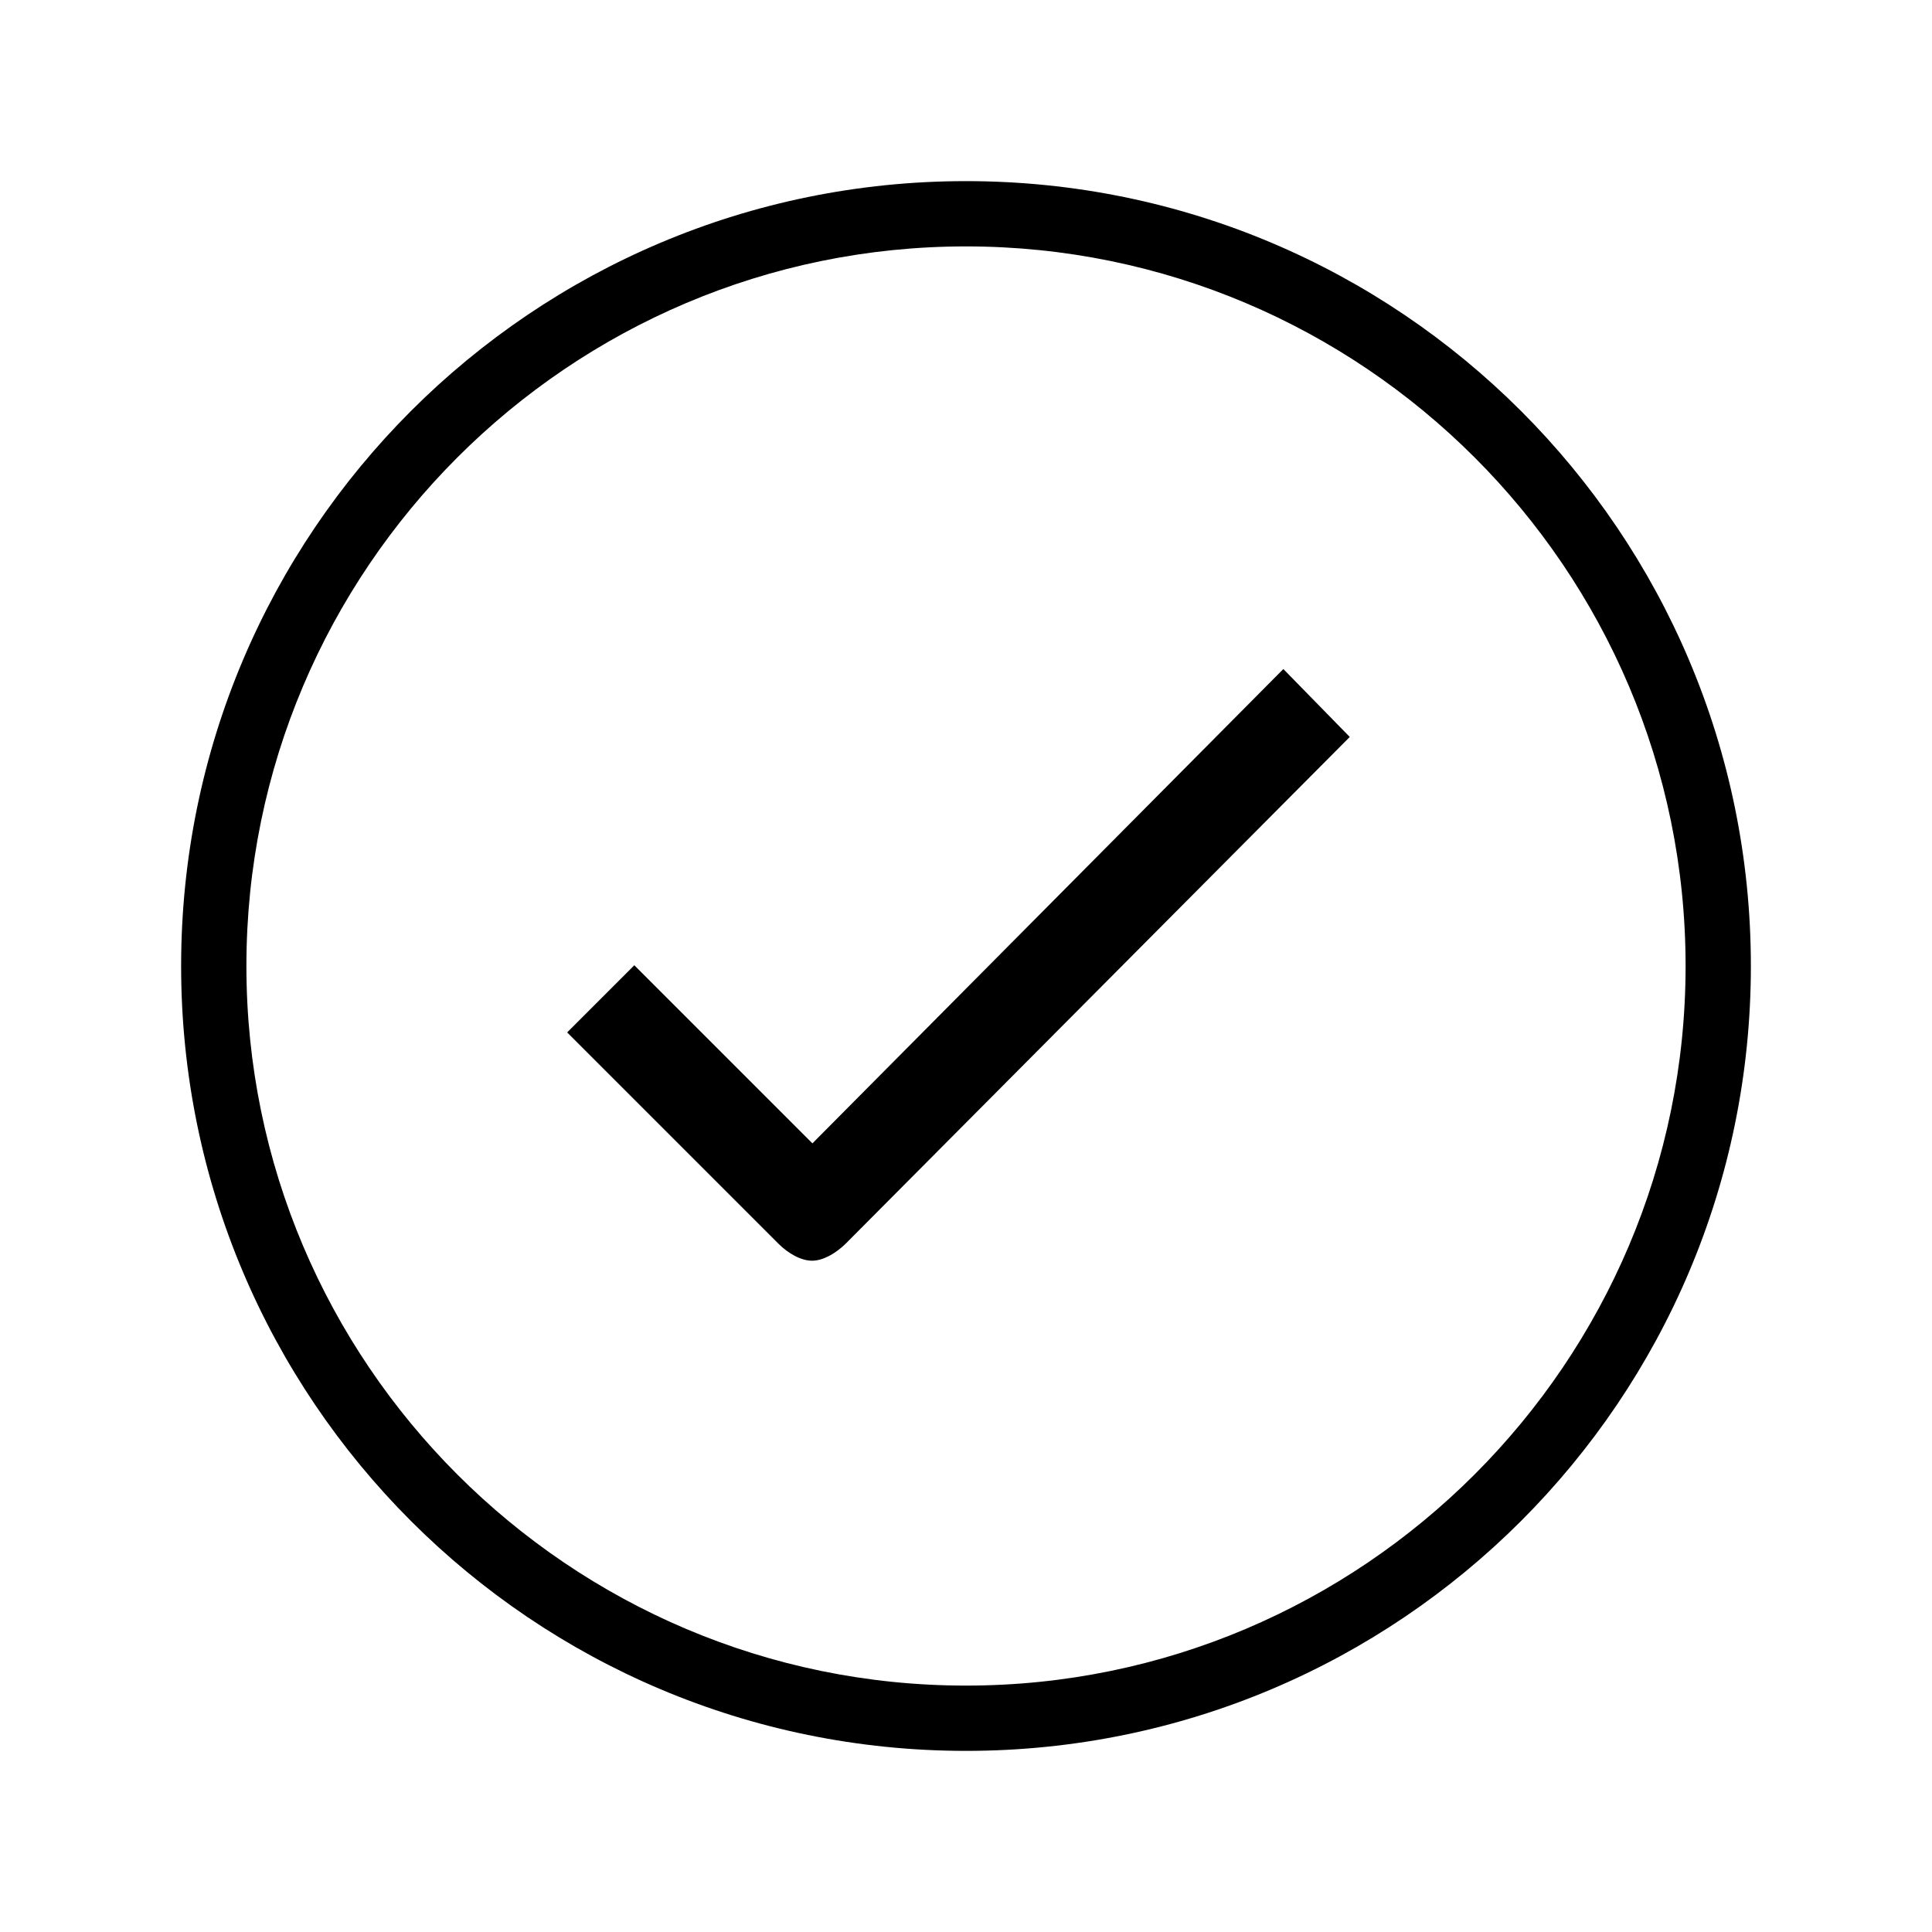
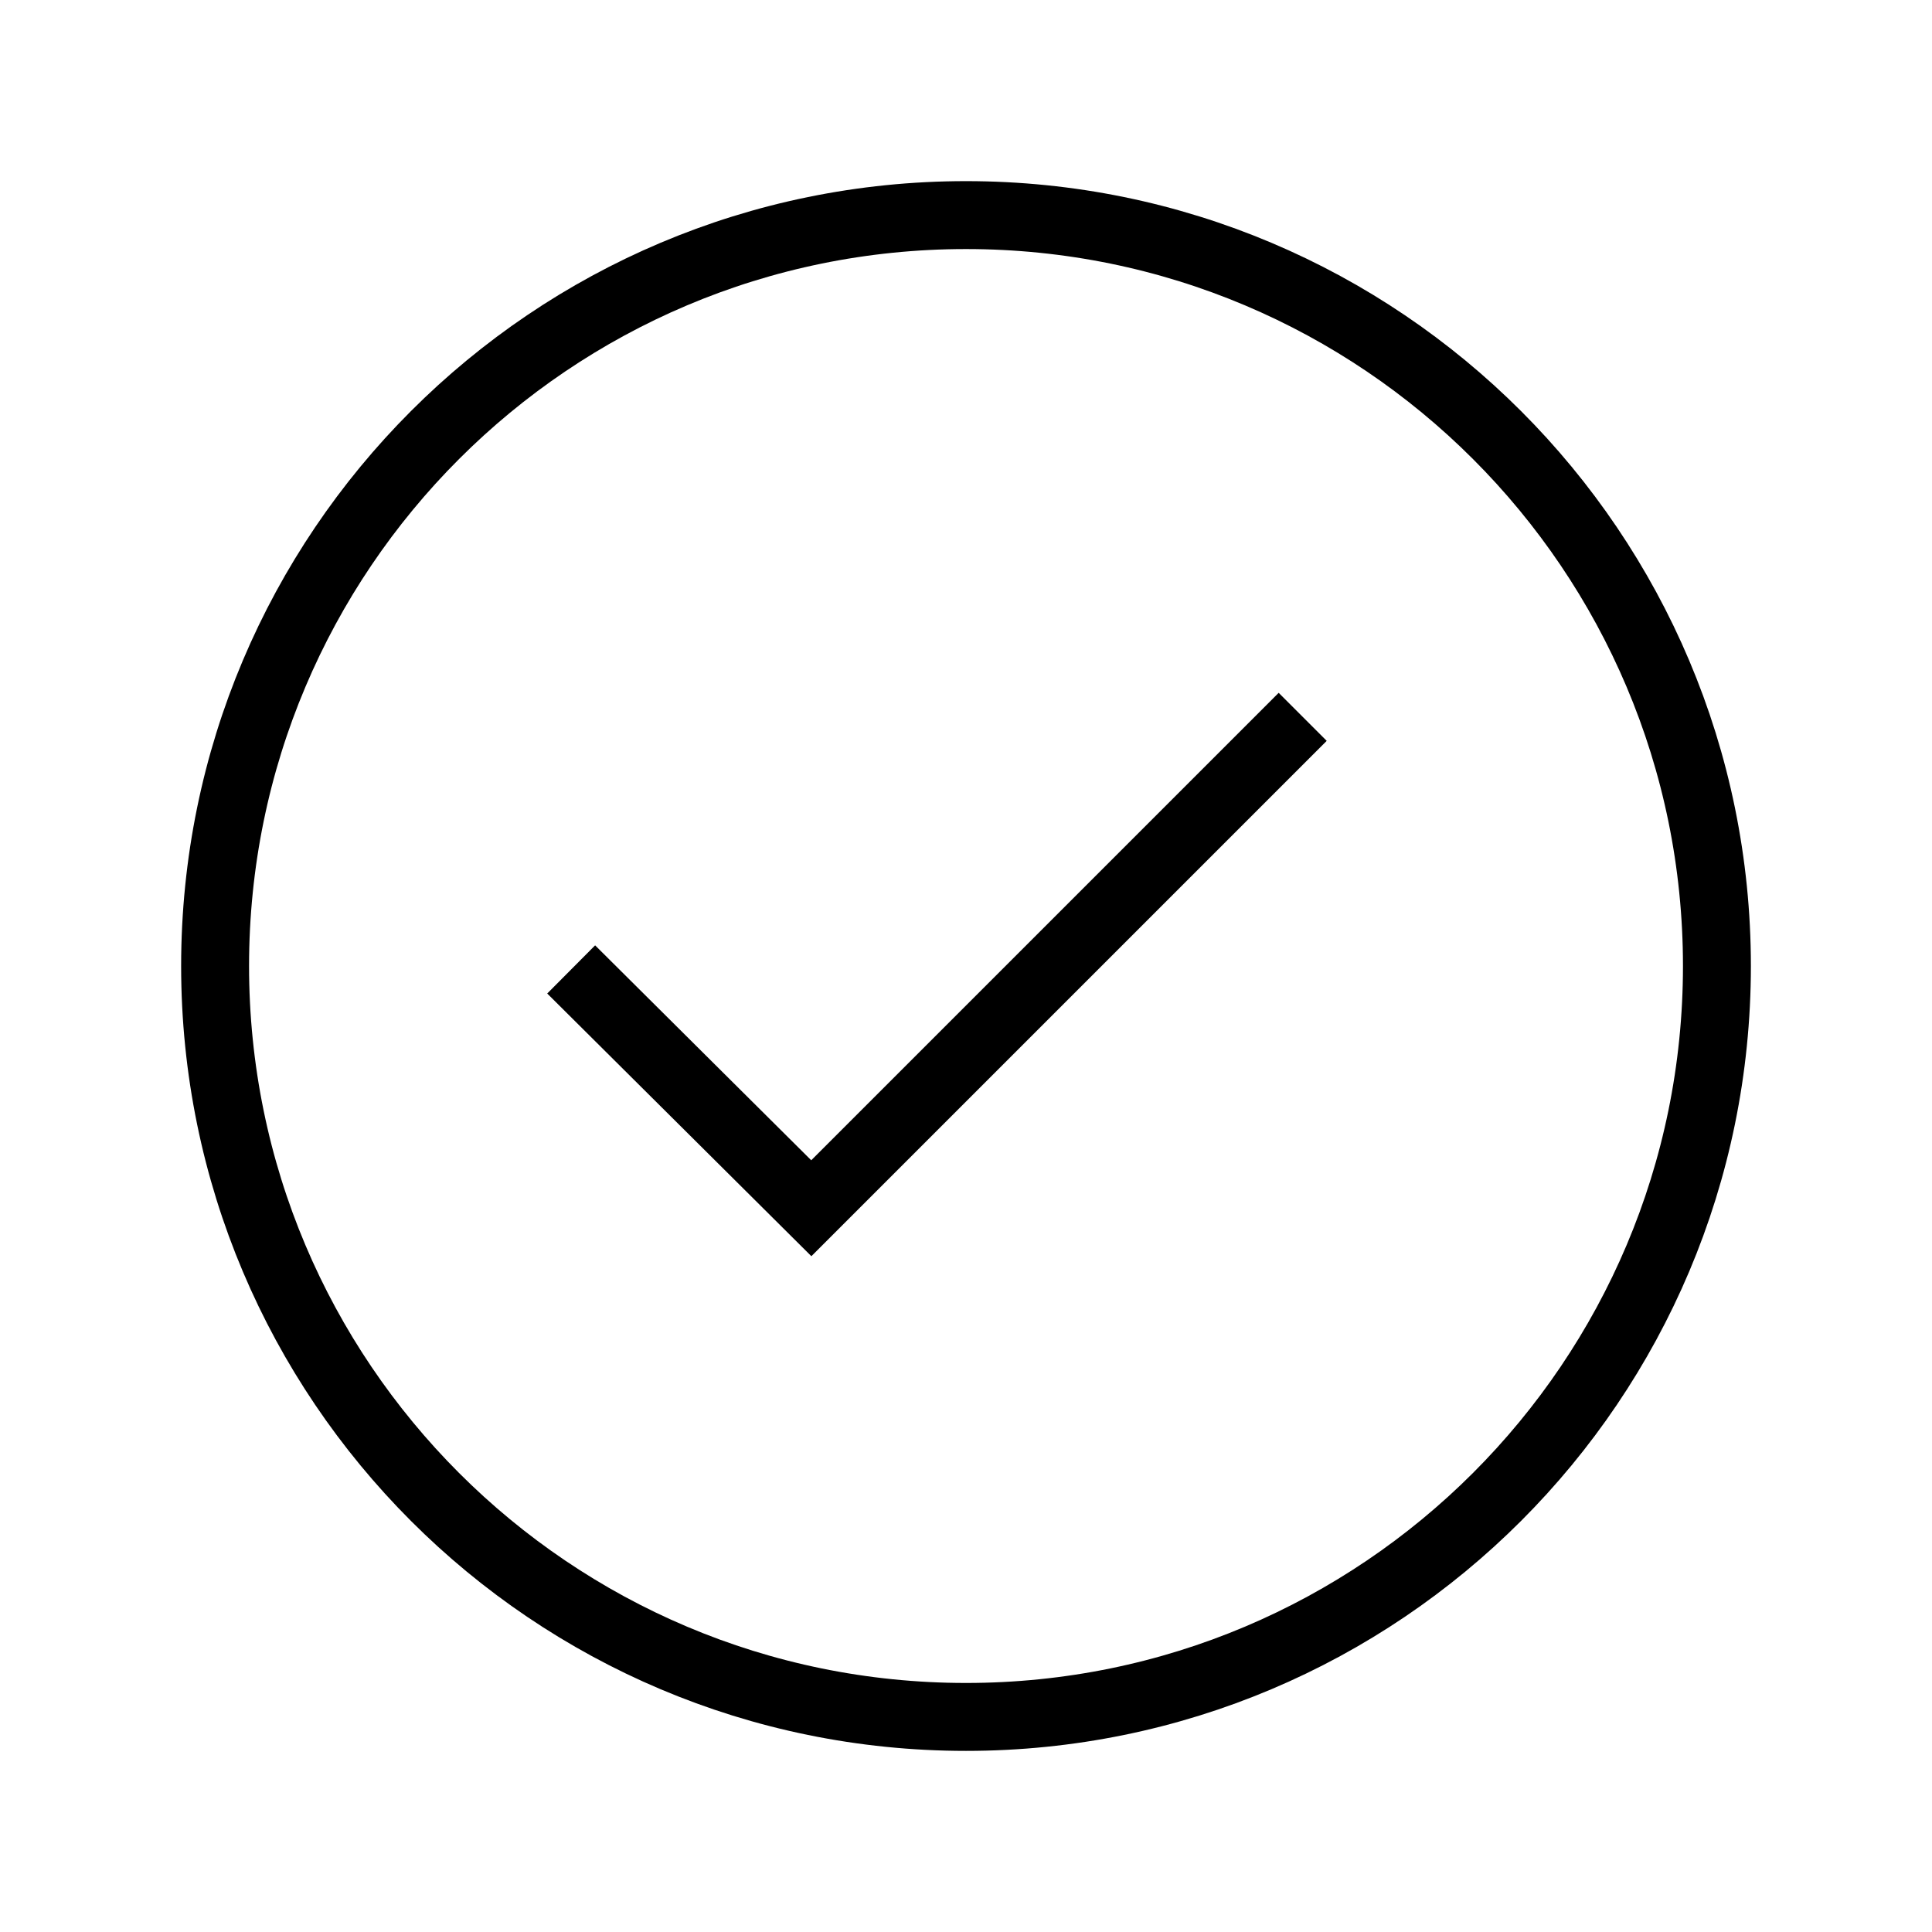
- <svg xmlns="http://www.w3.org/2000/svg" width="512" height="512" style="enable-background:new 0 0 512 512" xml:space="preserve">
-   <path d="M340.1 177.3 215.3 303l-47.2-47.2-17.8 17.8 56 56c2.5 2.5 5.9 4.5 8.9 4.5s6.3-2 8.8-4.4l133.7-134.4-17.6-18z" />
-   <path d="M256 48C141.1 48 48 141.1 48 256s93.1 208 208 208 208-93.1 208-208S370.9 48 256 48zm0 398.7c-105.1 0-190.7-85.5-190.7-190.7 0-105.1 85.5-190.7 190.7-190.7 105.1 0 190.7 85.5 190.7 190.7 0 105.1-85.6 190.7-190.7 190.7z" />
+ <svg xmlns="http://www.w3.org/2000/svg" width="512" height="512" style="enable-background:new 0 0 512 512" xml:space="preserve" version="1.1" id="svg10053">
+   <defs id="defs10057" />
+   <circle style="fill:none;fill-opacity:1;stroke:#000000;stroke-width:18;stroke-dasharray:none;stroke-opacity:1;paint-order:markers fill stroke;stop-color:#000000" id="path13322" cx="256.003" cy="256.002" r="199" />
+   <path style="fill:none;stroke:#000000;stroke-width:18;stroke-opacity:1;paint-order:markers fill stroke;stop-color:#000000" d="M 151.366,256.909 215.004,320.196 345.227,189.973" id="path19219" />
</svg>
